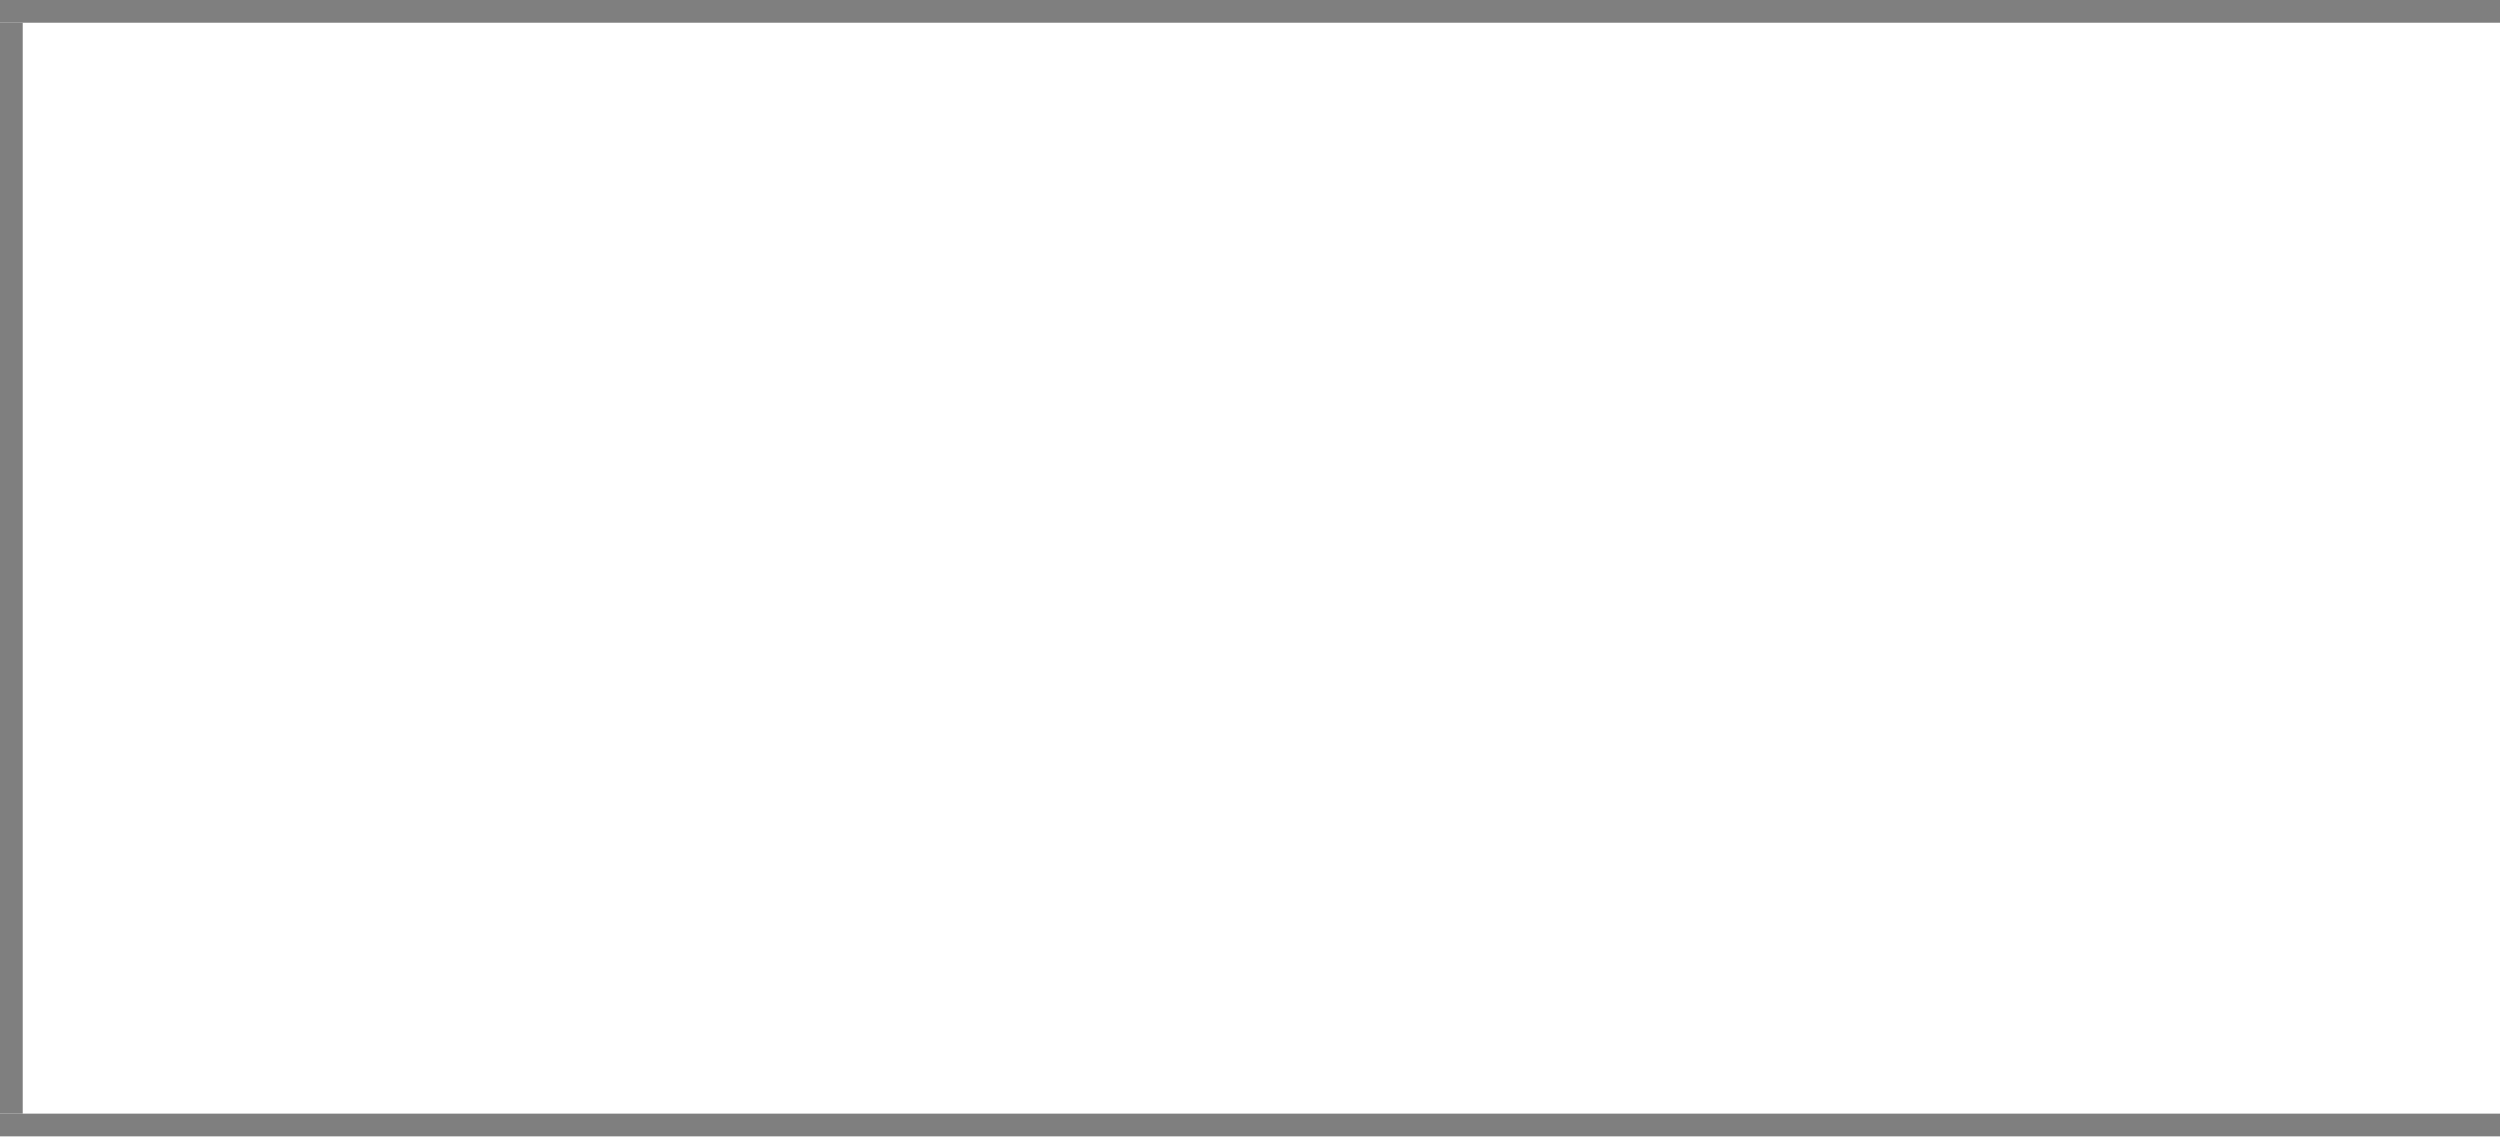
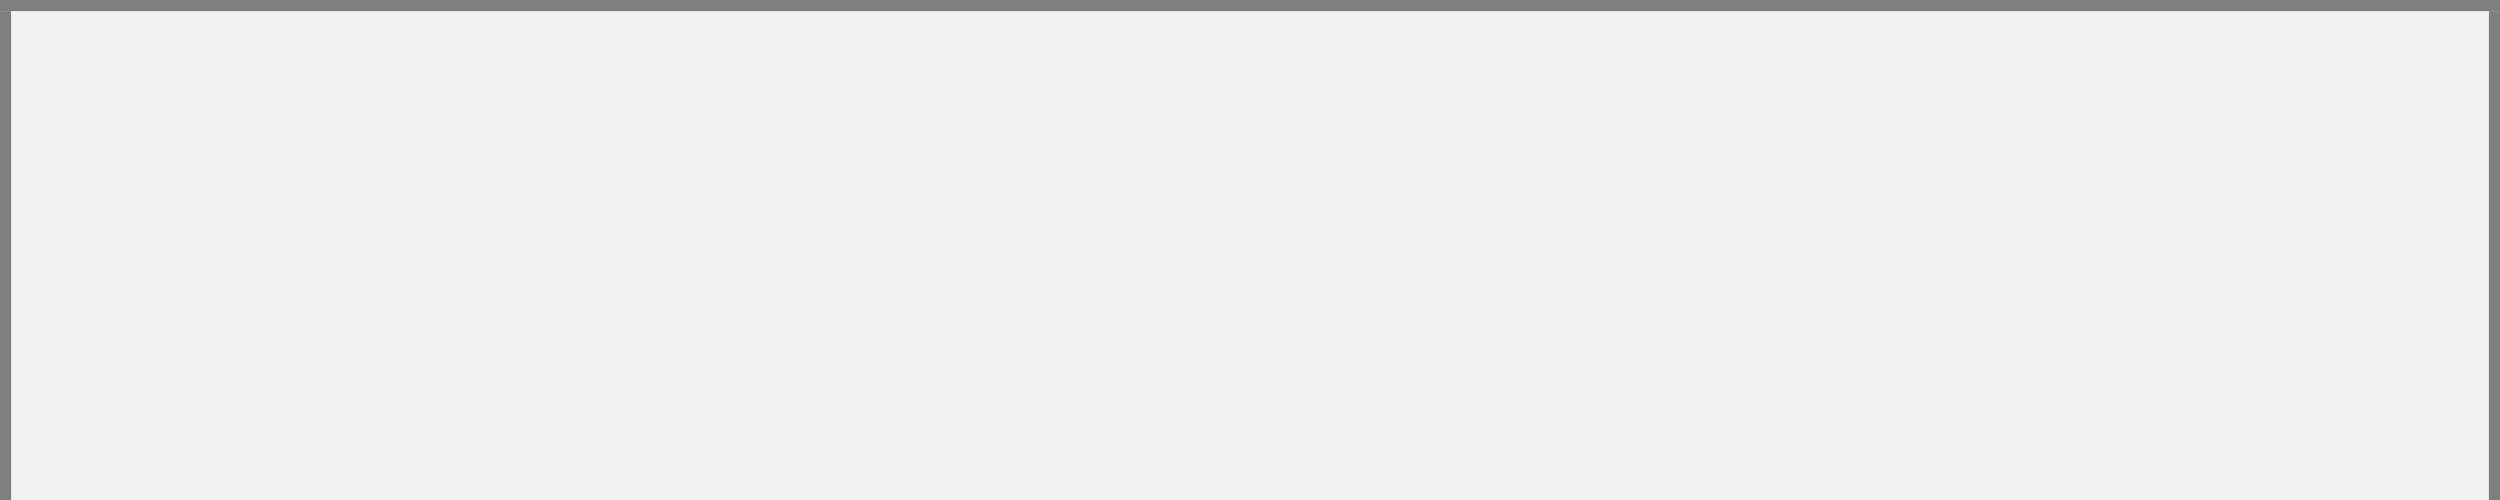
- <svg xmlns="http://www.w3.org/2000/svg" version="1.1" width="110px" height="50px" viewBox="1576 315 110 50">
-   <path d="M 1 1  L 110 1  L 110 49  L 1 49  L 1 1  Z " fill-rule="nonzero" fill="rgba(255, 255, 255, 1)" stroke="none" transform="matrix(1 0 0 1 1576 315 )" class="fill" />
-   <path d="M 0.5 1  L 0.5 49  " stroke-width="1" stroke-dasharray="0" stroke="rgba(127, 127, 127, 1)" fill="none" transform="matrix(1 0 0 1 1576 315 )" class="stroke" />
-   <path d="M 0 0.5  L 110 0.5  " stroke-width="1" stroke-dasharray="0" stroke="rgba(127, 127, 127, 1)" fill="none" transform="matrix(1 0 0 1 1576 315 )" class="stroke" />
-   <path d="M 0 49.5  L 110 49.5  " stroke-width="1" stroke-dasharray="0" stroke="rgba(127, 127, 127, 1)" fill="none" transform="matrix(1 0 0 1 1576 315 )" class="stroke" />
+ <svg xmlns="http://www.w3.org/2000/svg" version="1.1" width="225px" height="45px" viewBox="1686 0 225 45">
+   <path d="M 1 1  L 224 1  L 224 45  L 1 45  L 1 1  Z " fill-rule="nonzero" fill="rgba(242, 242, 242, 1)" stroke="none" transform="matrix(1 0 0 1 1686 0 )" class="fill" />
+   <path d="M 0.5 1  L 0.5 45  " stroke-width="1" stroke-dasharray="0" stroke="rgba(127, 127, 127, 1)" fill="none" transform="matrix(1 0 0 1 1686 0 )" class="stroke" />
+   <path d="M 0 0.5  L 225 0.5  " stroke-width="1" stroke-dasharray="0" stroke="rgba(127, 127, 127, 1)" fill="none" transform="matrix(1 0 0 1 1686 0 )" class="stroke" />
+   <path d="M 224.5 1  L 224.5 45  " stroke-width="1" stroke-dasharray="0" stroke="rgba(127, 127, 127, 1)" fill="none" transform="matrix(1 0 0 1 1686 0 )" class="stroke" />
</svg>
